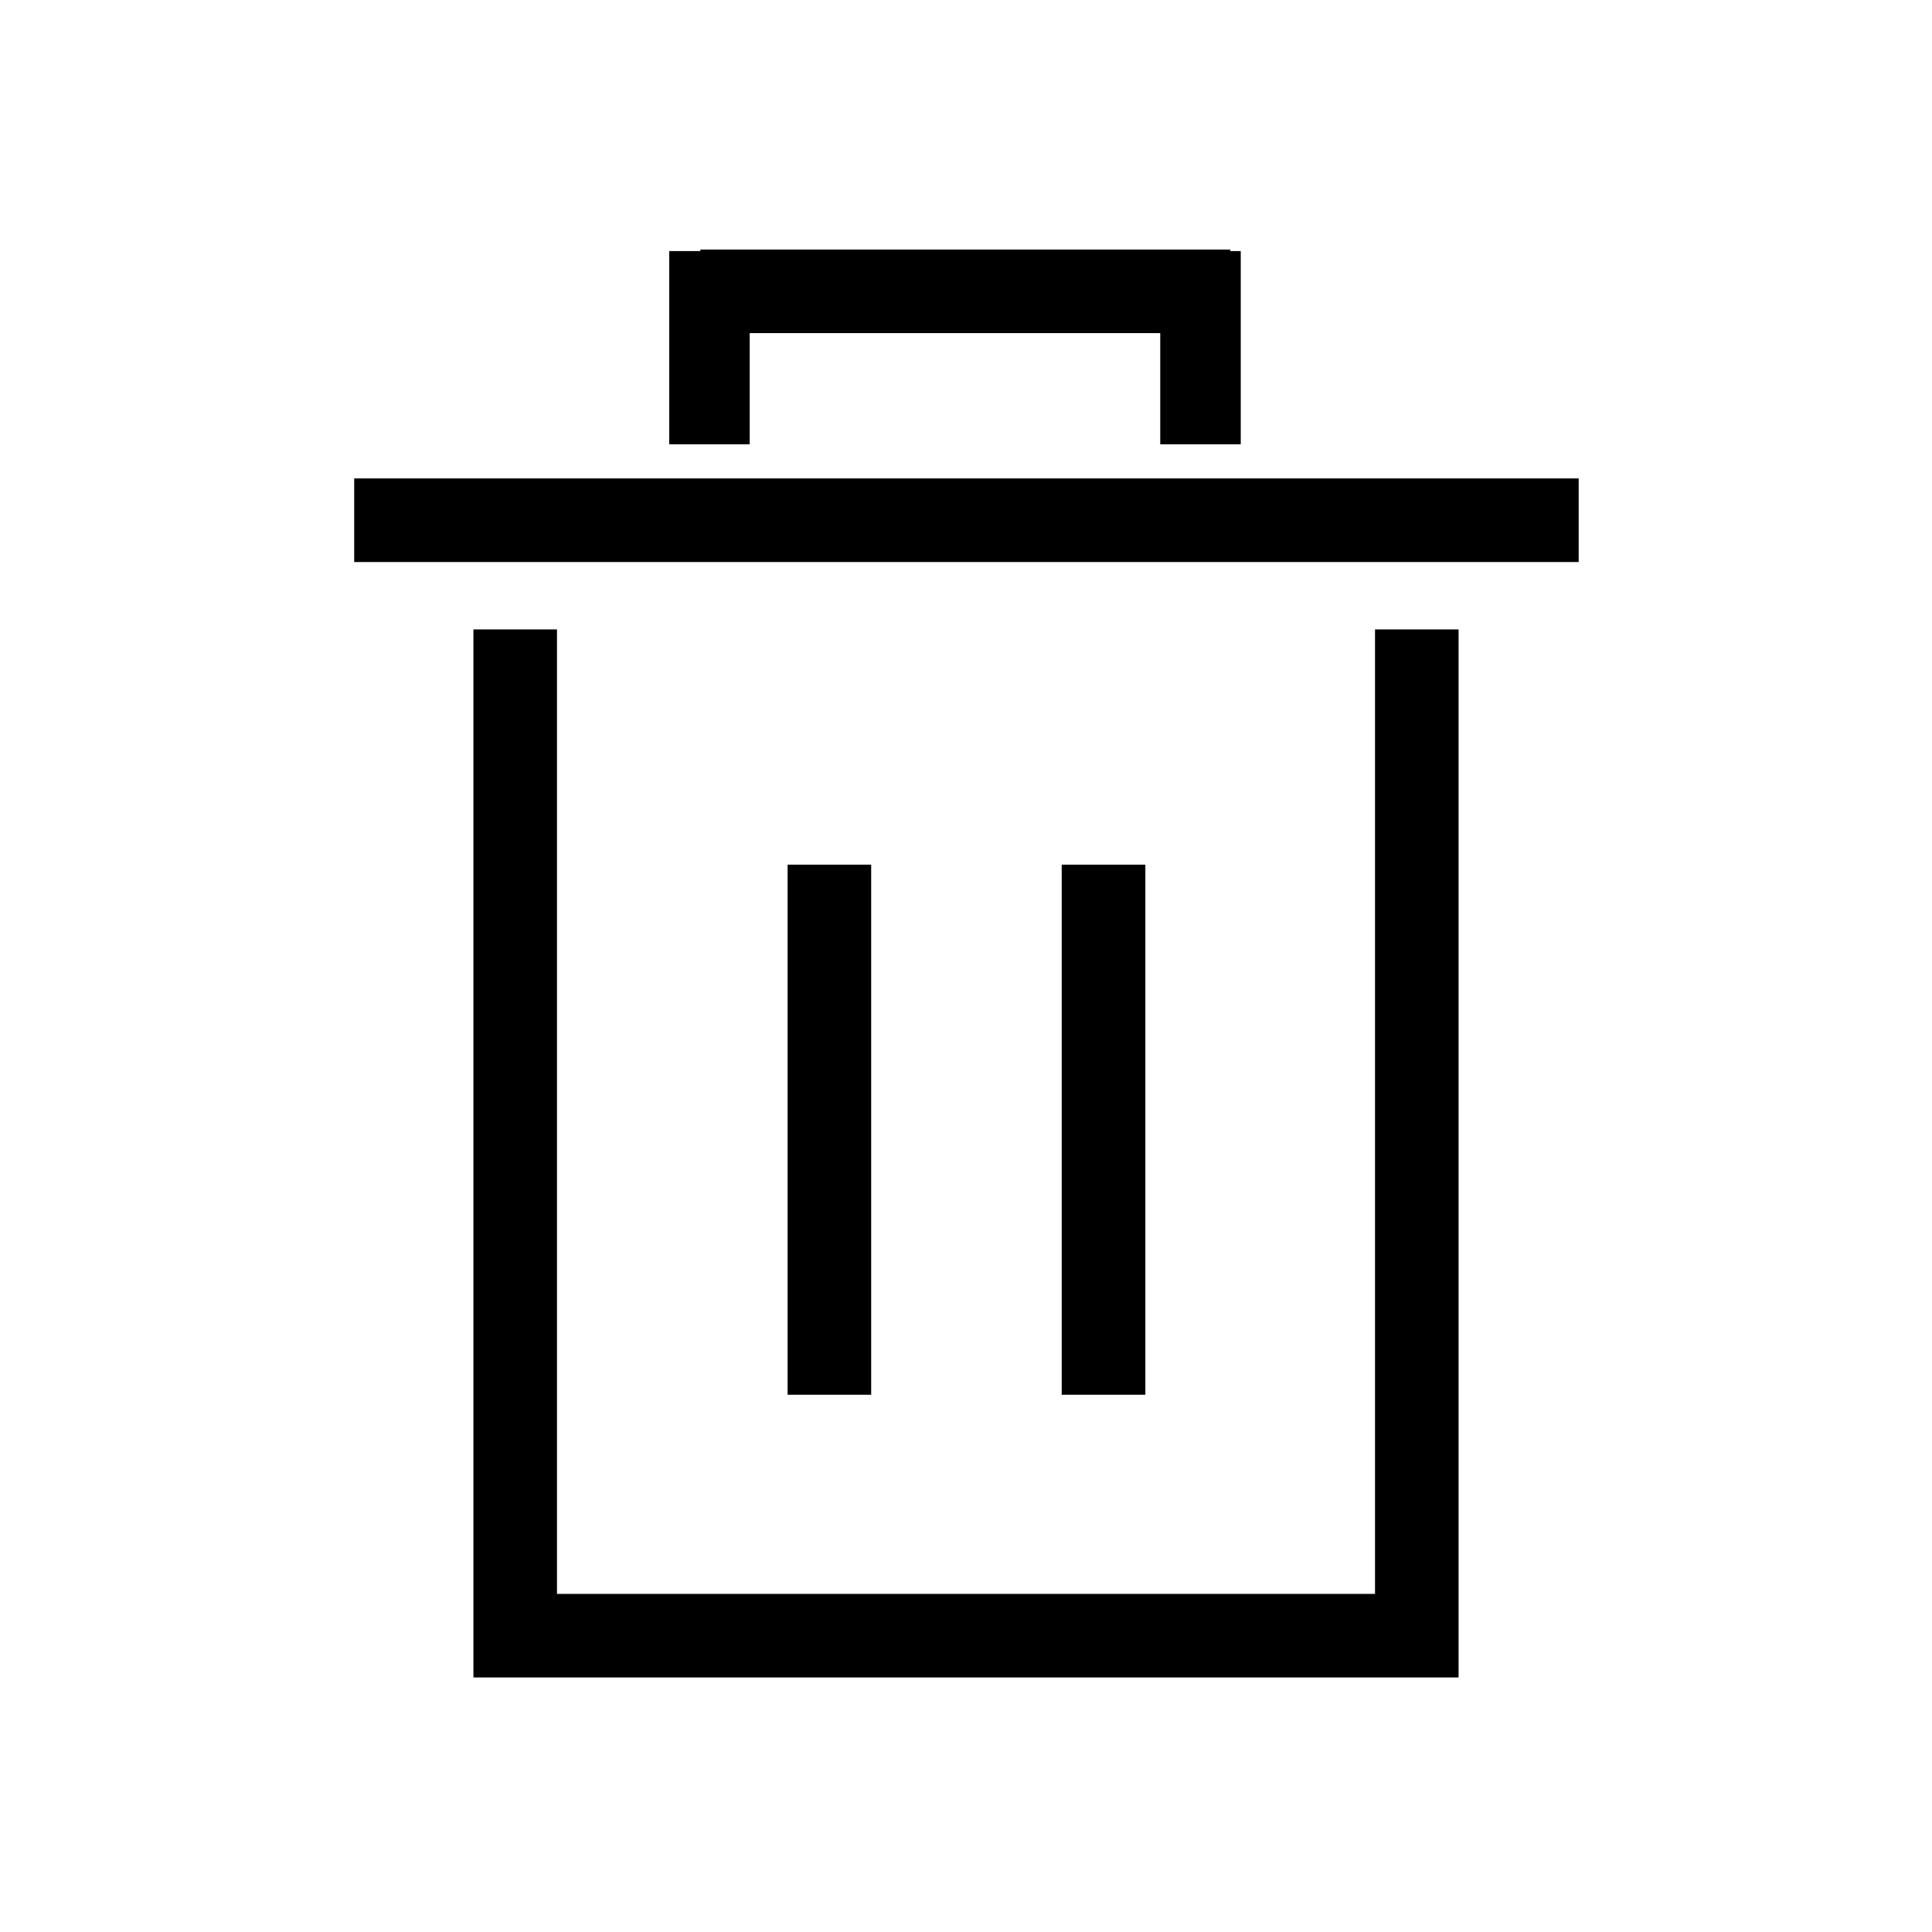
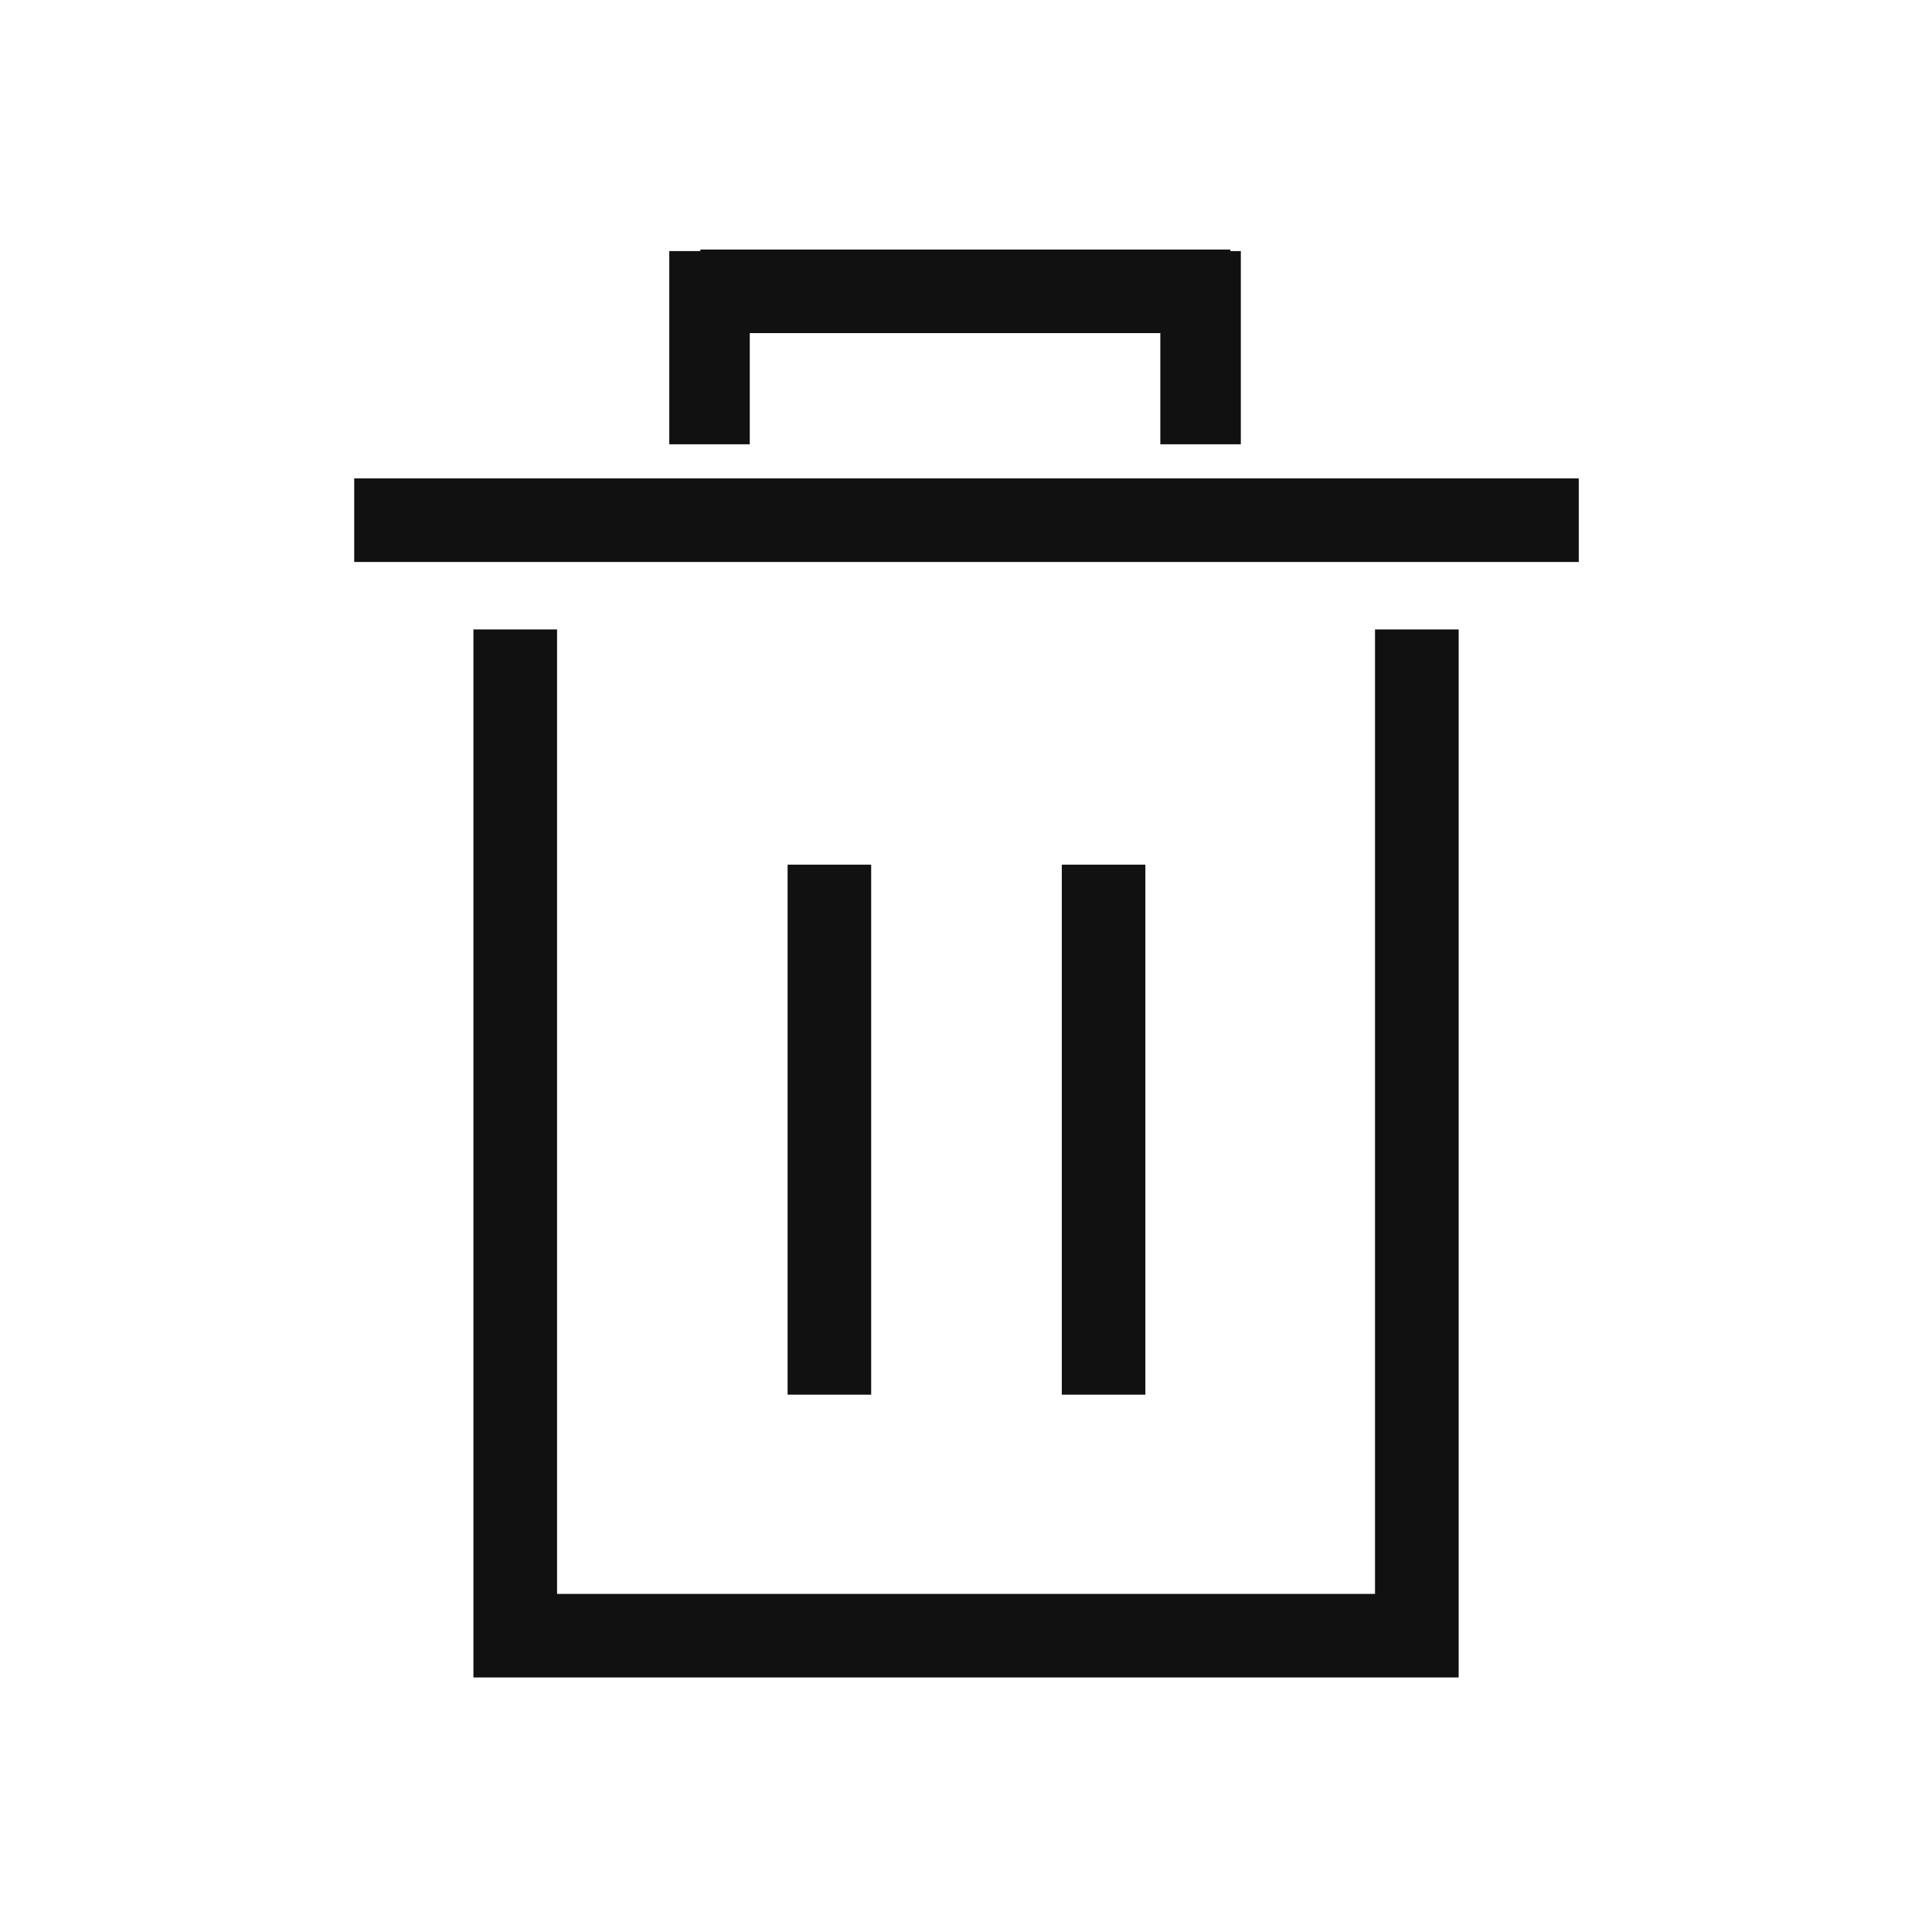
<svg xmlns="http://www.w3.org/2000/svg" width="24" height="24" viewBox="0 0 24 24" fill="none">
-   <path d="M14.413 4.138H9.313V5.519H8.313V3.119H8.7V3.1H15.284V3.119H15.413V5.519H14.413V4.138Z" fill="black" />
-   <path d="M19.611 6.982H4.4V5.943H19.611V6.982Z" fill="black" />
-   <path d="M5.881 7.819V20.838H18.119V7.819H17.081V19.8H6.919V7.819H5.881Z" fill="black" />
-   <path d="M9.784 17.326V10.741H10.822V17.326H9.784Z" fill="black" />
-   <path d="M13.189 17.326V10.741H14.228V17.326H13.189Z" fill="black" />
+   <path d="M14.414 4.138H9.314V5.519H8.314V3.119H8.7V3.1H15.284V3.119H15.414V5.519H14.414V4.138Z" fill="#111111" />
+   <path d="M19.612 6.981H4.4V5.943H19.612V6.981Z" fill="#111111" />
+   <path d="M5.881 7.819V20.838H18.12V7.819H17.081V19.8H6.92V7.819H5.881Z" fill="#111111" />
+   <path d="M9.784 17.325V10.741H10.822V17.325H9.784Z" fill="#111111" />
+   <path d="M13.19 17.325V10.741H14.228V17.325H13.19Z" fill="#111111" />
</svg>
